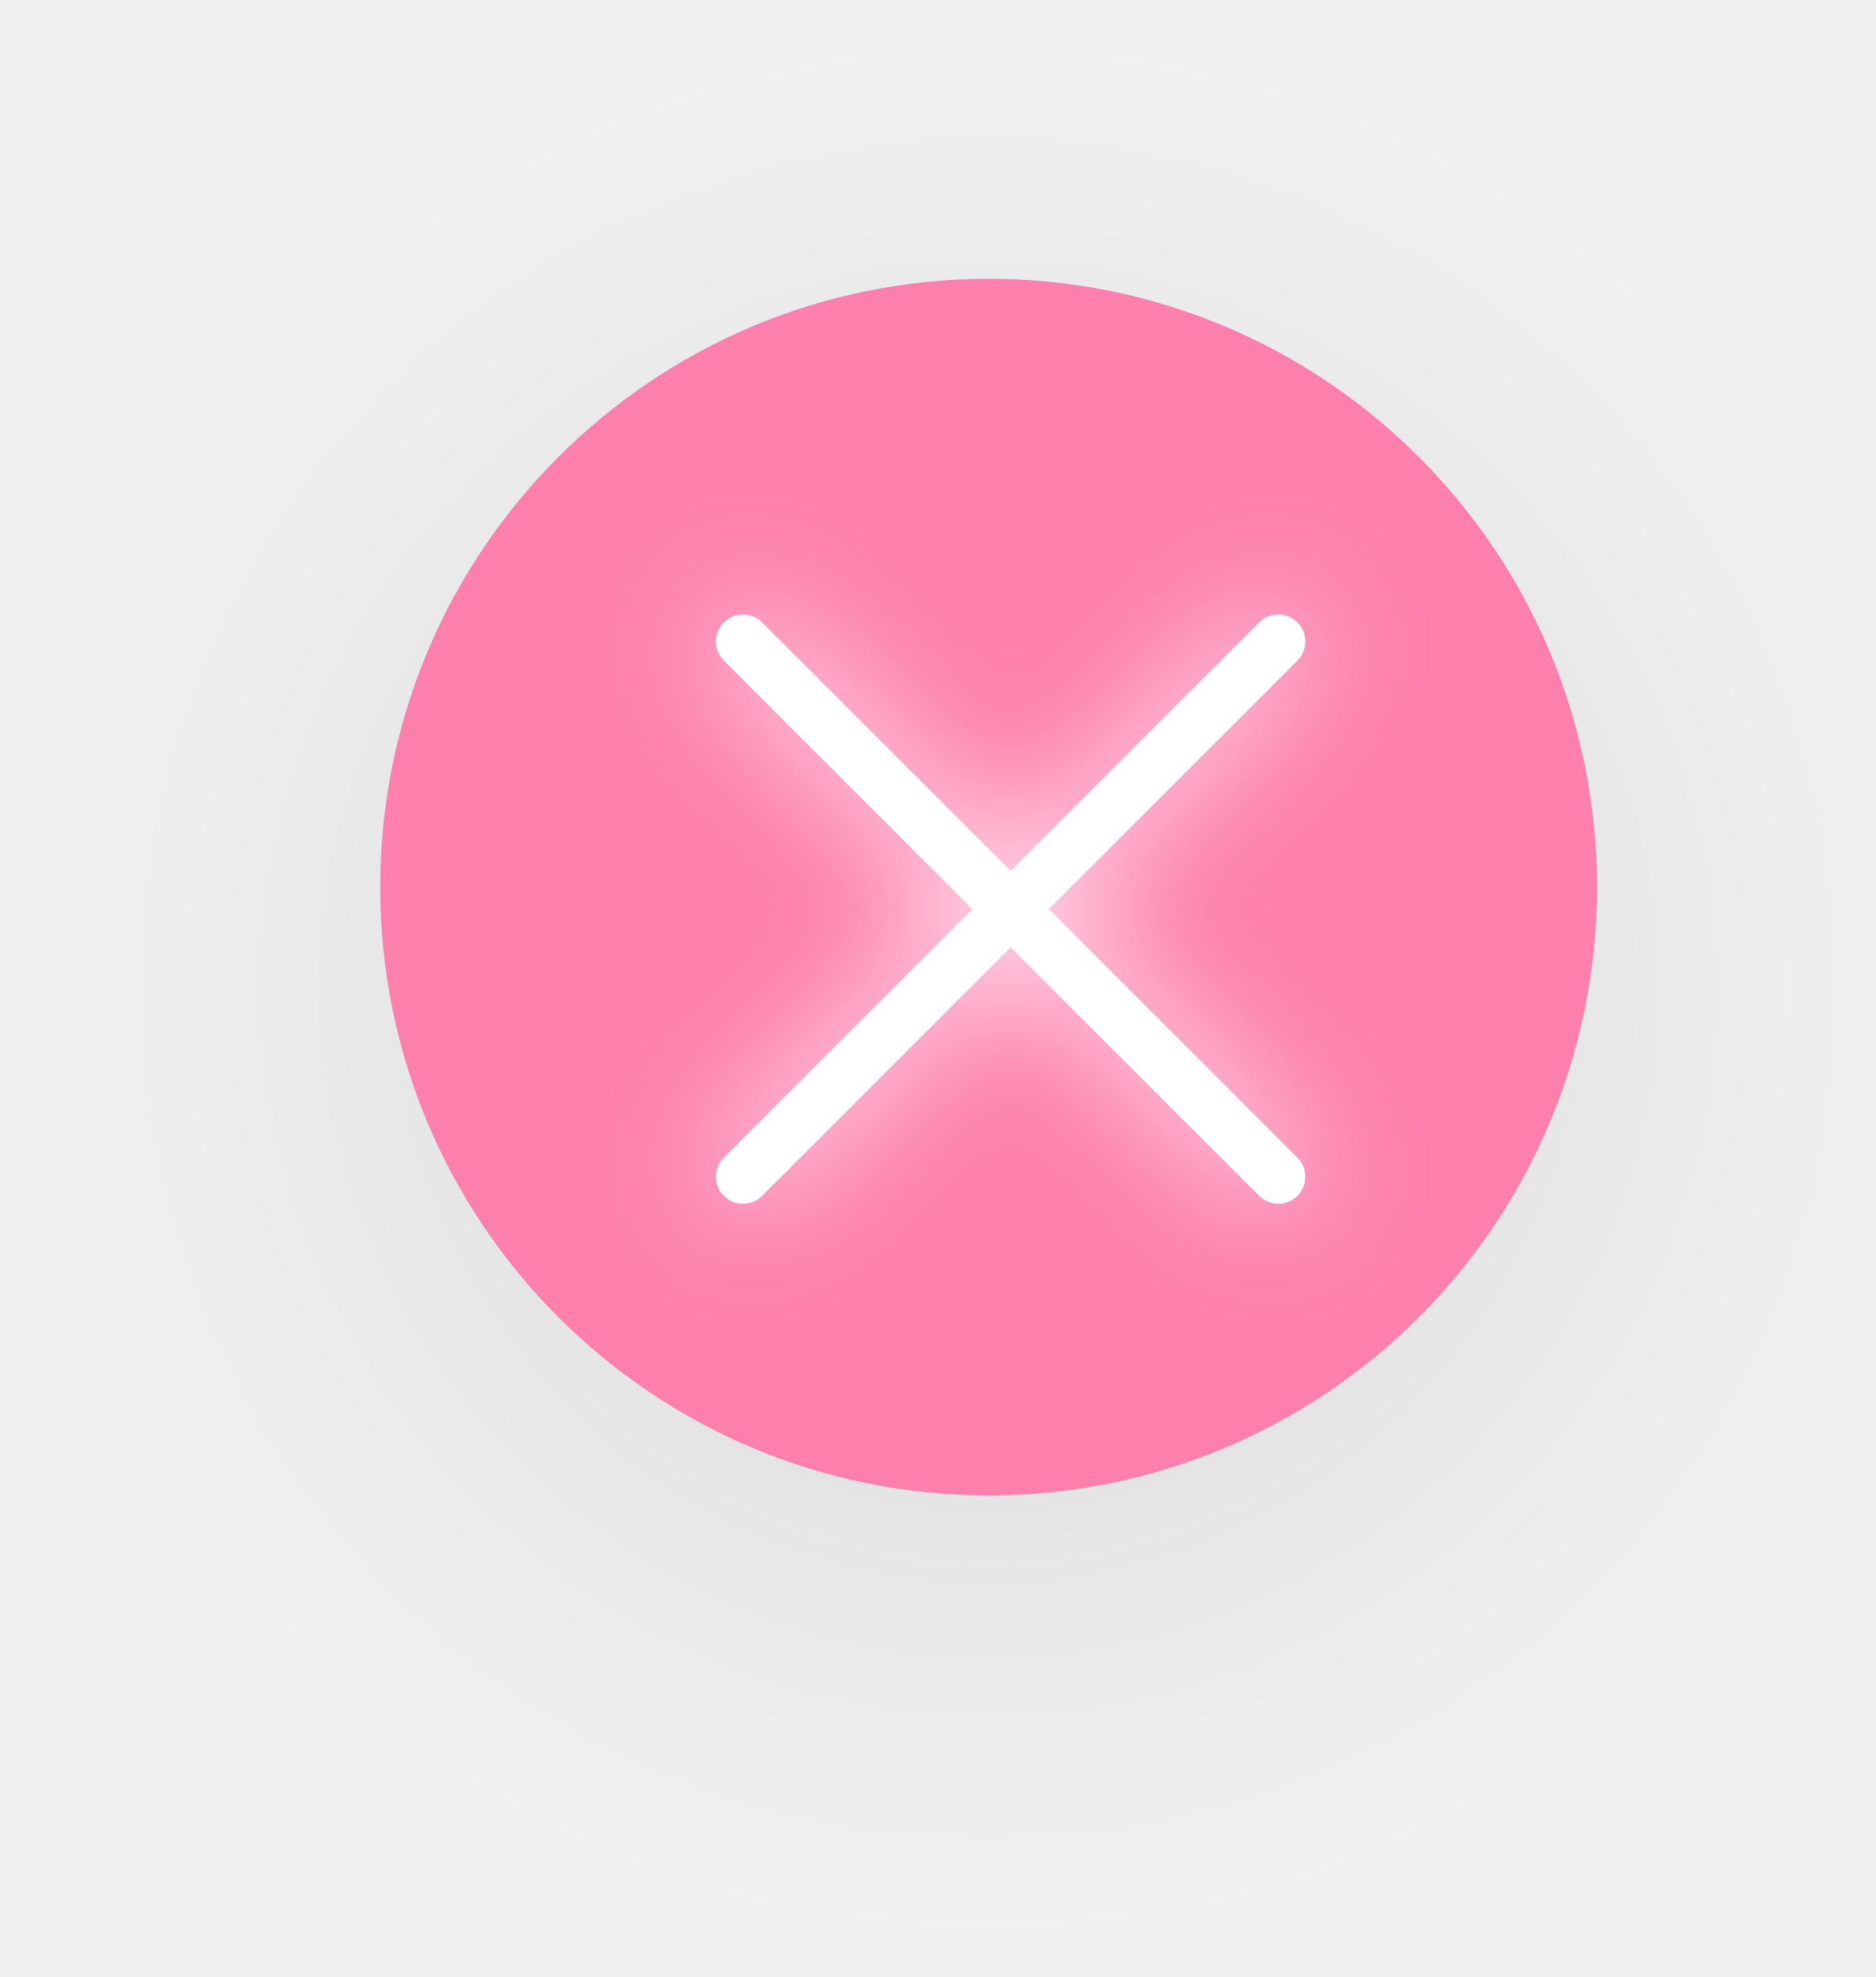
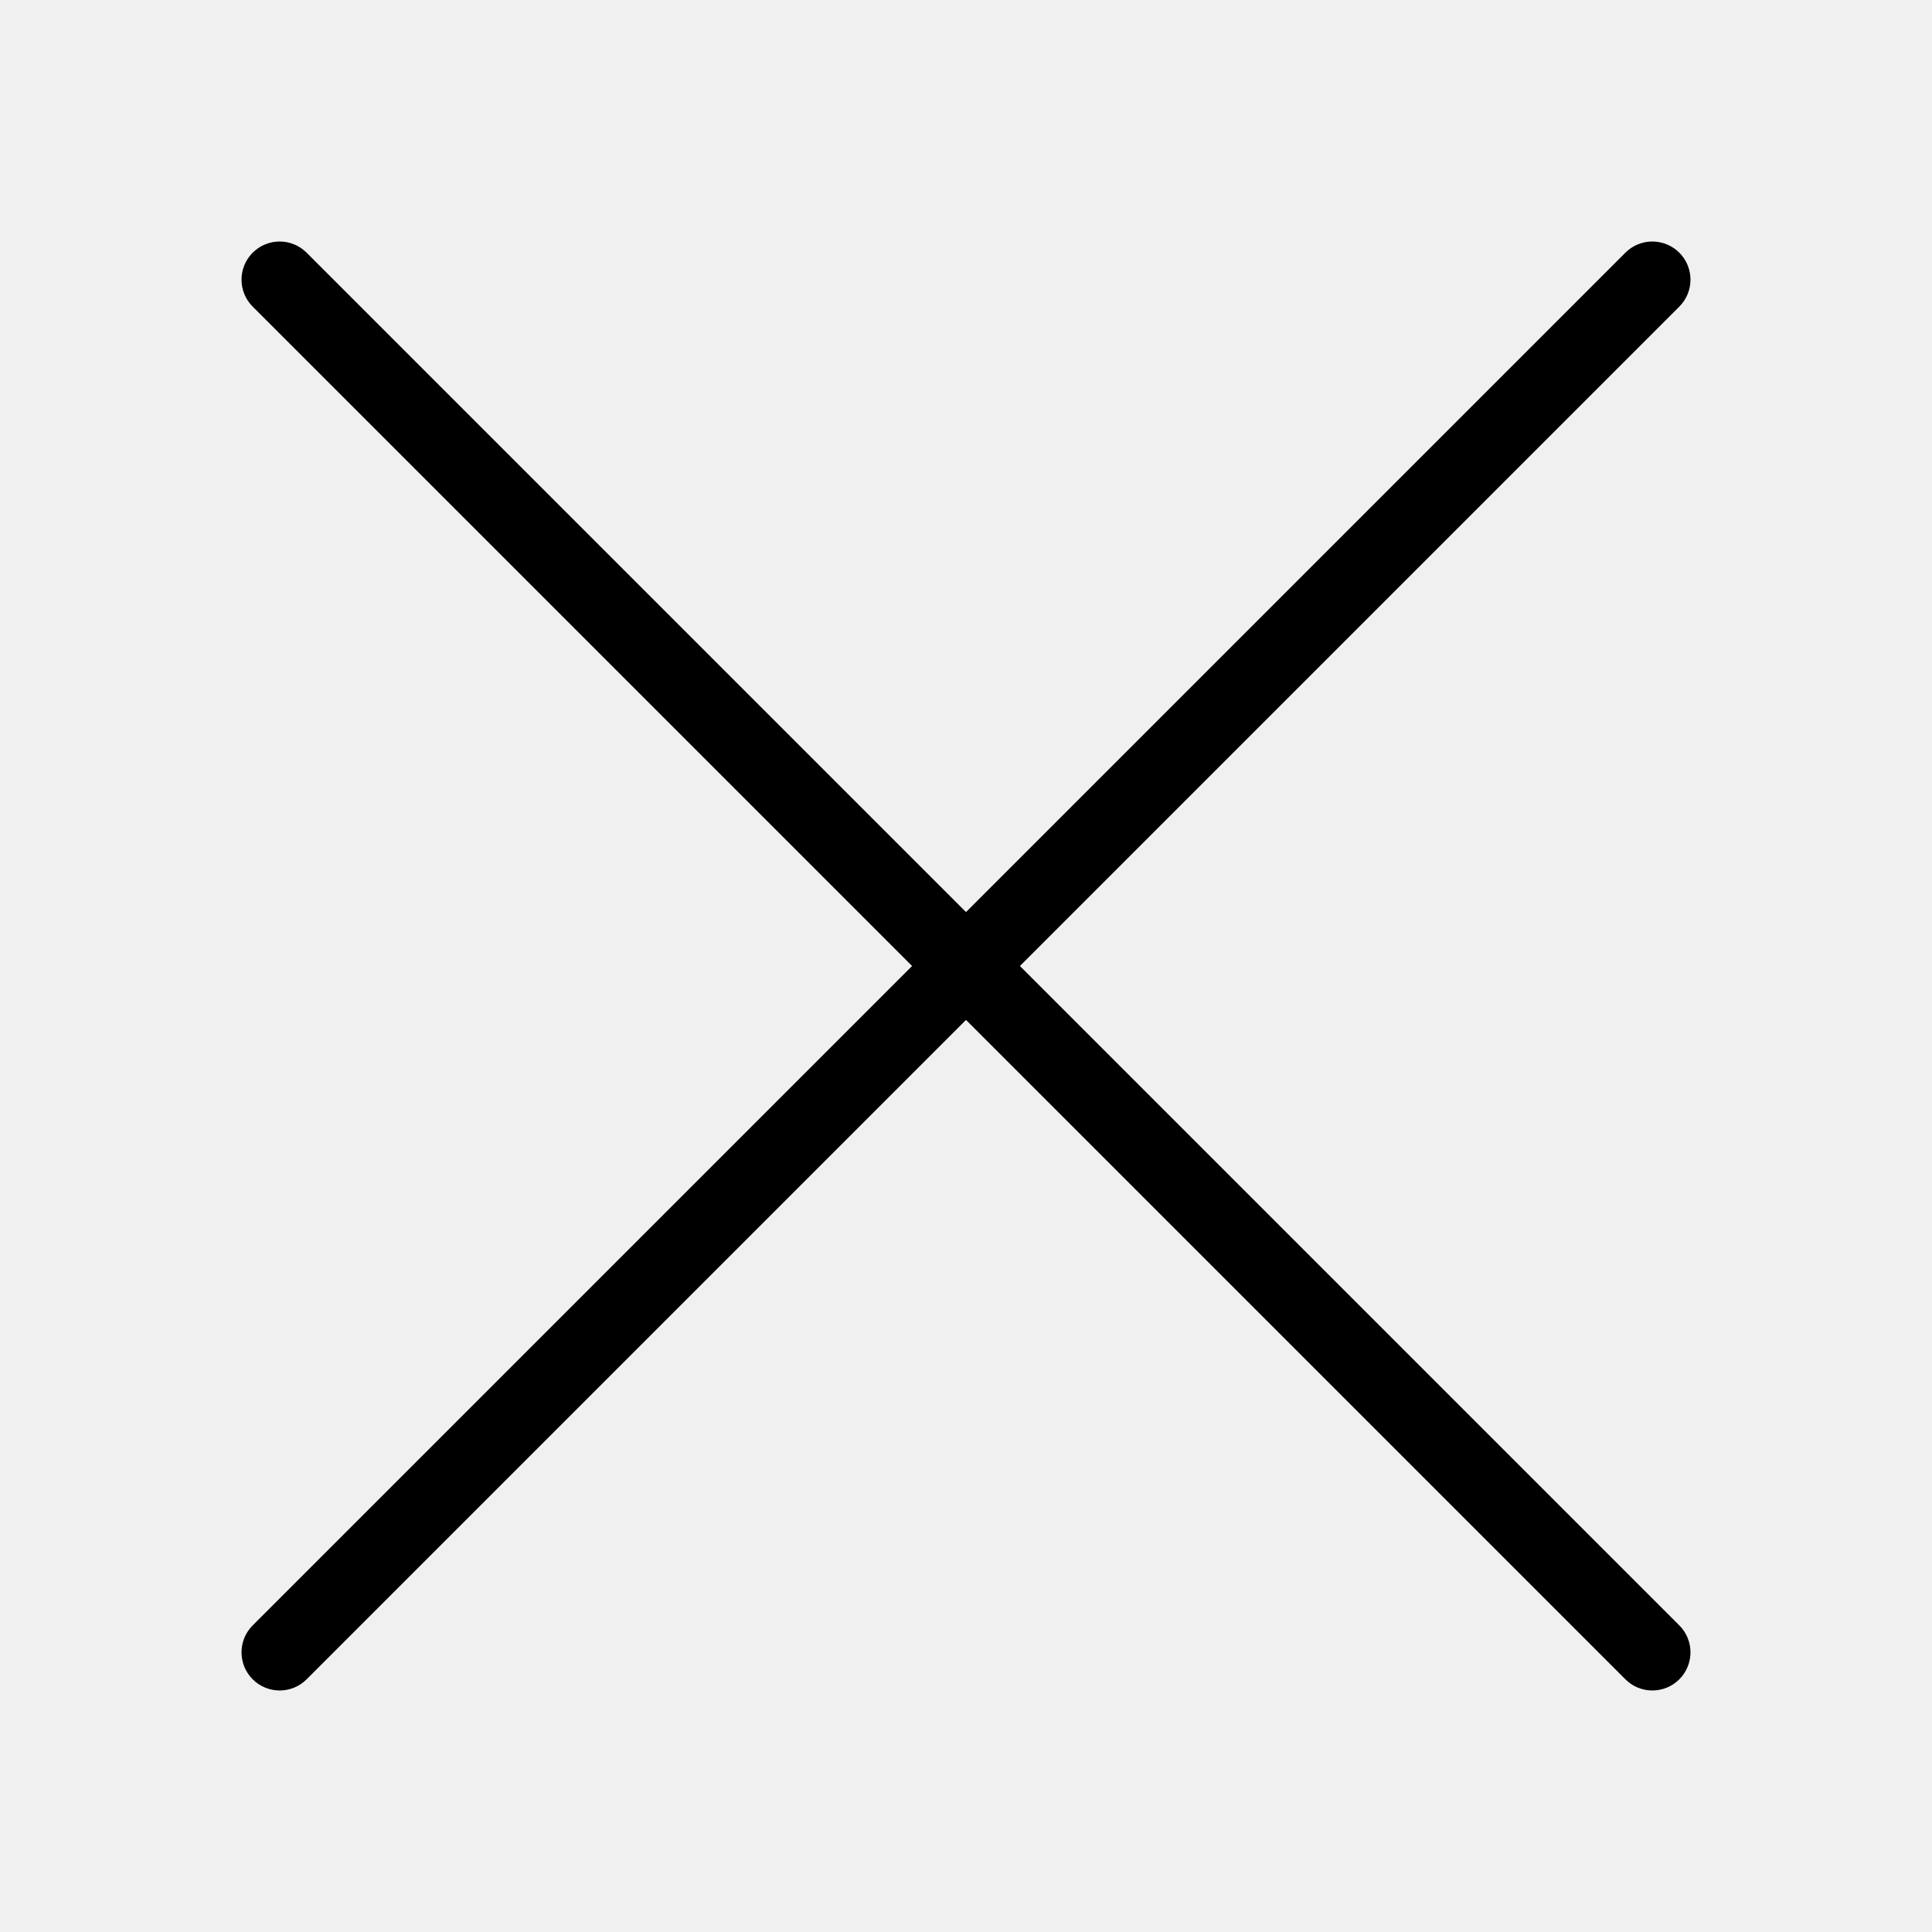
- <svg xmlns="http://www.w3.org/2000/svg" width="74" height="78" viewBox="0 0 74 78" fill="none">
-   <g filter="url(#filter0_d)">
-     <circle cx="39" cy="35" r="24" fill="#FD7FAC" />
-   </g>
-   <path fill-rule="evenodd" clip-rule="evenodd" d="M28.554 45.673C28.138 46.09 28.138 46.765 28.554 47.181C28.971 47.598 29.646 47.598 30.063 47.181L39.868 37.377L49.673 47.182C50.09 47.598 50.765 47.598 51.181 47.182C51.598 46.765 51.598 46.09 51.181 45.673L41.376 35.868L51.182 26.063C51.598 25.646 51.598 24.971 51.182 24.554C50.765 24.138 50.09 24.138 49.673 24.554L39.868 34.359L30.063 24.554C29.646 24.138 28.971 24.138 28.554 24.554C28.138 24.971 28.138 25.646 28.554 26.063L38.359 35.868L28.554 45.673Z" fill="white" />
-   <g filter="url(#filter1_f)">
-     <path fill-rule="evenodd" clip-rule="evenodd" d="M28.554 45.673C28.138 46.09 28.138 46.765 28.554 47.181C28.971 47.598 29.646 47.598 30.063 47.181L39.868 37.377L49.673 47.182C50.09 47.598 50.765 47.598 51.181 47.182C51.598 46.765 51.598 46.09 51.181 45.673L41.376 35.868L51.182 26.063C51.598 25.646 51.598 24.971 51.182 24.554C50.765 24.138 50.09 24.138 49.673 24.554L39.868 34.359L30.063 24.554C29.646 24.138 28.971 24.138 28.554 24.554C28.138 24.971 28.138 25.646 28.554 26.063L38.359 35.868L28.554 45.673Z" fill="white" />
-   </g>
-   <defs>
-     <filter id="filter0_d" x="0" y="0" width="78" height="78" filterUnits="userSpaceOnUse" color-interpolation-filters="sRGB">
-       <feFlood flood-opacity="0" result="BackgroundImageFix" />
-       <feColorMatrix in="SourceAlpha" type="matrix" values="0 0 0 0 0 0 0 0 0 0 0 0 0 0 0 0 0 0 127 0" />
-       <feOffset dy="4" />
-       <feGaussianBlur stdDeviation="7.5" />
-       <feColorMatrix type="matrix" values="0 0 0 0 0 0 0 0 0 0 0 0 0 0 0 0 0 0 0.08 0" />
-       <feBlend mode="normal" in2="BackgroundImageFix" result="effect1_dropShadow" />
-       <feBlend mode="normal" in="SourceGraphic" in2="effect1_dropShadow" result="shape" />
-     </filter>
-     <filter id="filter1_f" x="23.242" y="19.242" width="33.252" height="33.252" filterUnits="userSpaceOnUse" color-interpolation-filters="sRGB">
-       <feFlood flood-opacity="0" result="BackgroundImageFix" />
-       <feBlend mode="normal" in="SourceGraphic" in2="BackgroundImageFix" result="shape" />
-       <feGaussianBlur stdDeviation="2.5" result="effect1_foregroundBlur" />
-     </filter>
-   </defs>
+ <svg xmlns="http://www.w3.org/2000/svg" width="24" height="24" viewBox="0 0 24 24" fill="none">
+   <path fill-rule="evenodd" clip-rule="evenodd" d="M3.139 3.139C3.324 2.954 3.624 2.954 3.809 3.139L20.861 20.191C21.046 20.376 21.046 20.676 20.861 20.861C20.676 21.046 20.376 21.046 20.191 20.861L3.139 3.809C2.954 3.624 2.954 3.324 3.139 3.139Z" fill="black" />
+   <path fill-rule="evenodd" clip-rule="evenodd" d="M20.861 3.139C21.046 3.324 21.046 3.624 20.861 3.809L3.809 20.861C3.624 21.046 3.324 21.046 3.139 20.861C2.954 20.676 2.954 20.376 3.139 20.191L20.191 3.139C20.376 2.954 20.676 2.954 20.861 3.139Z" fill="black" />
</svg>
